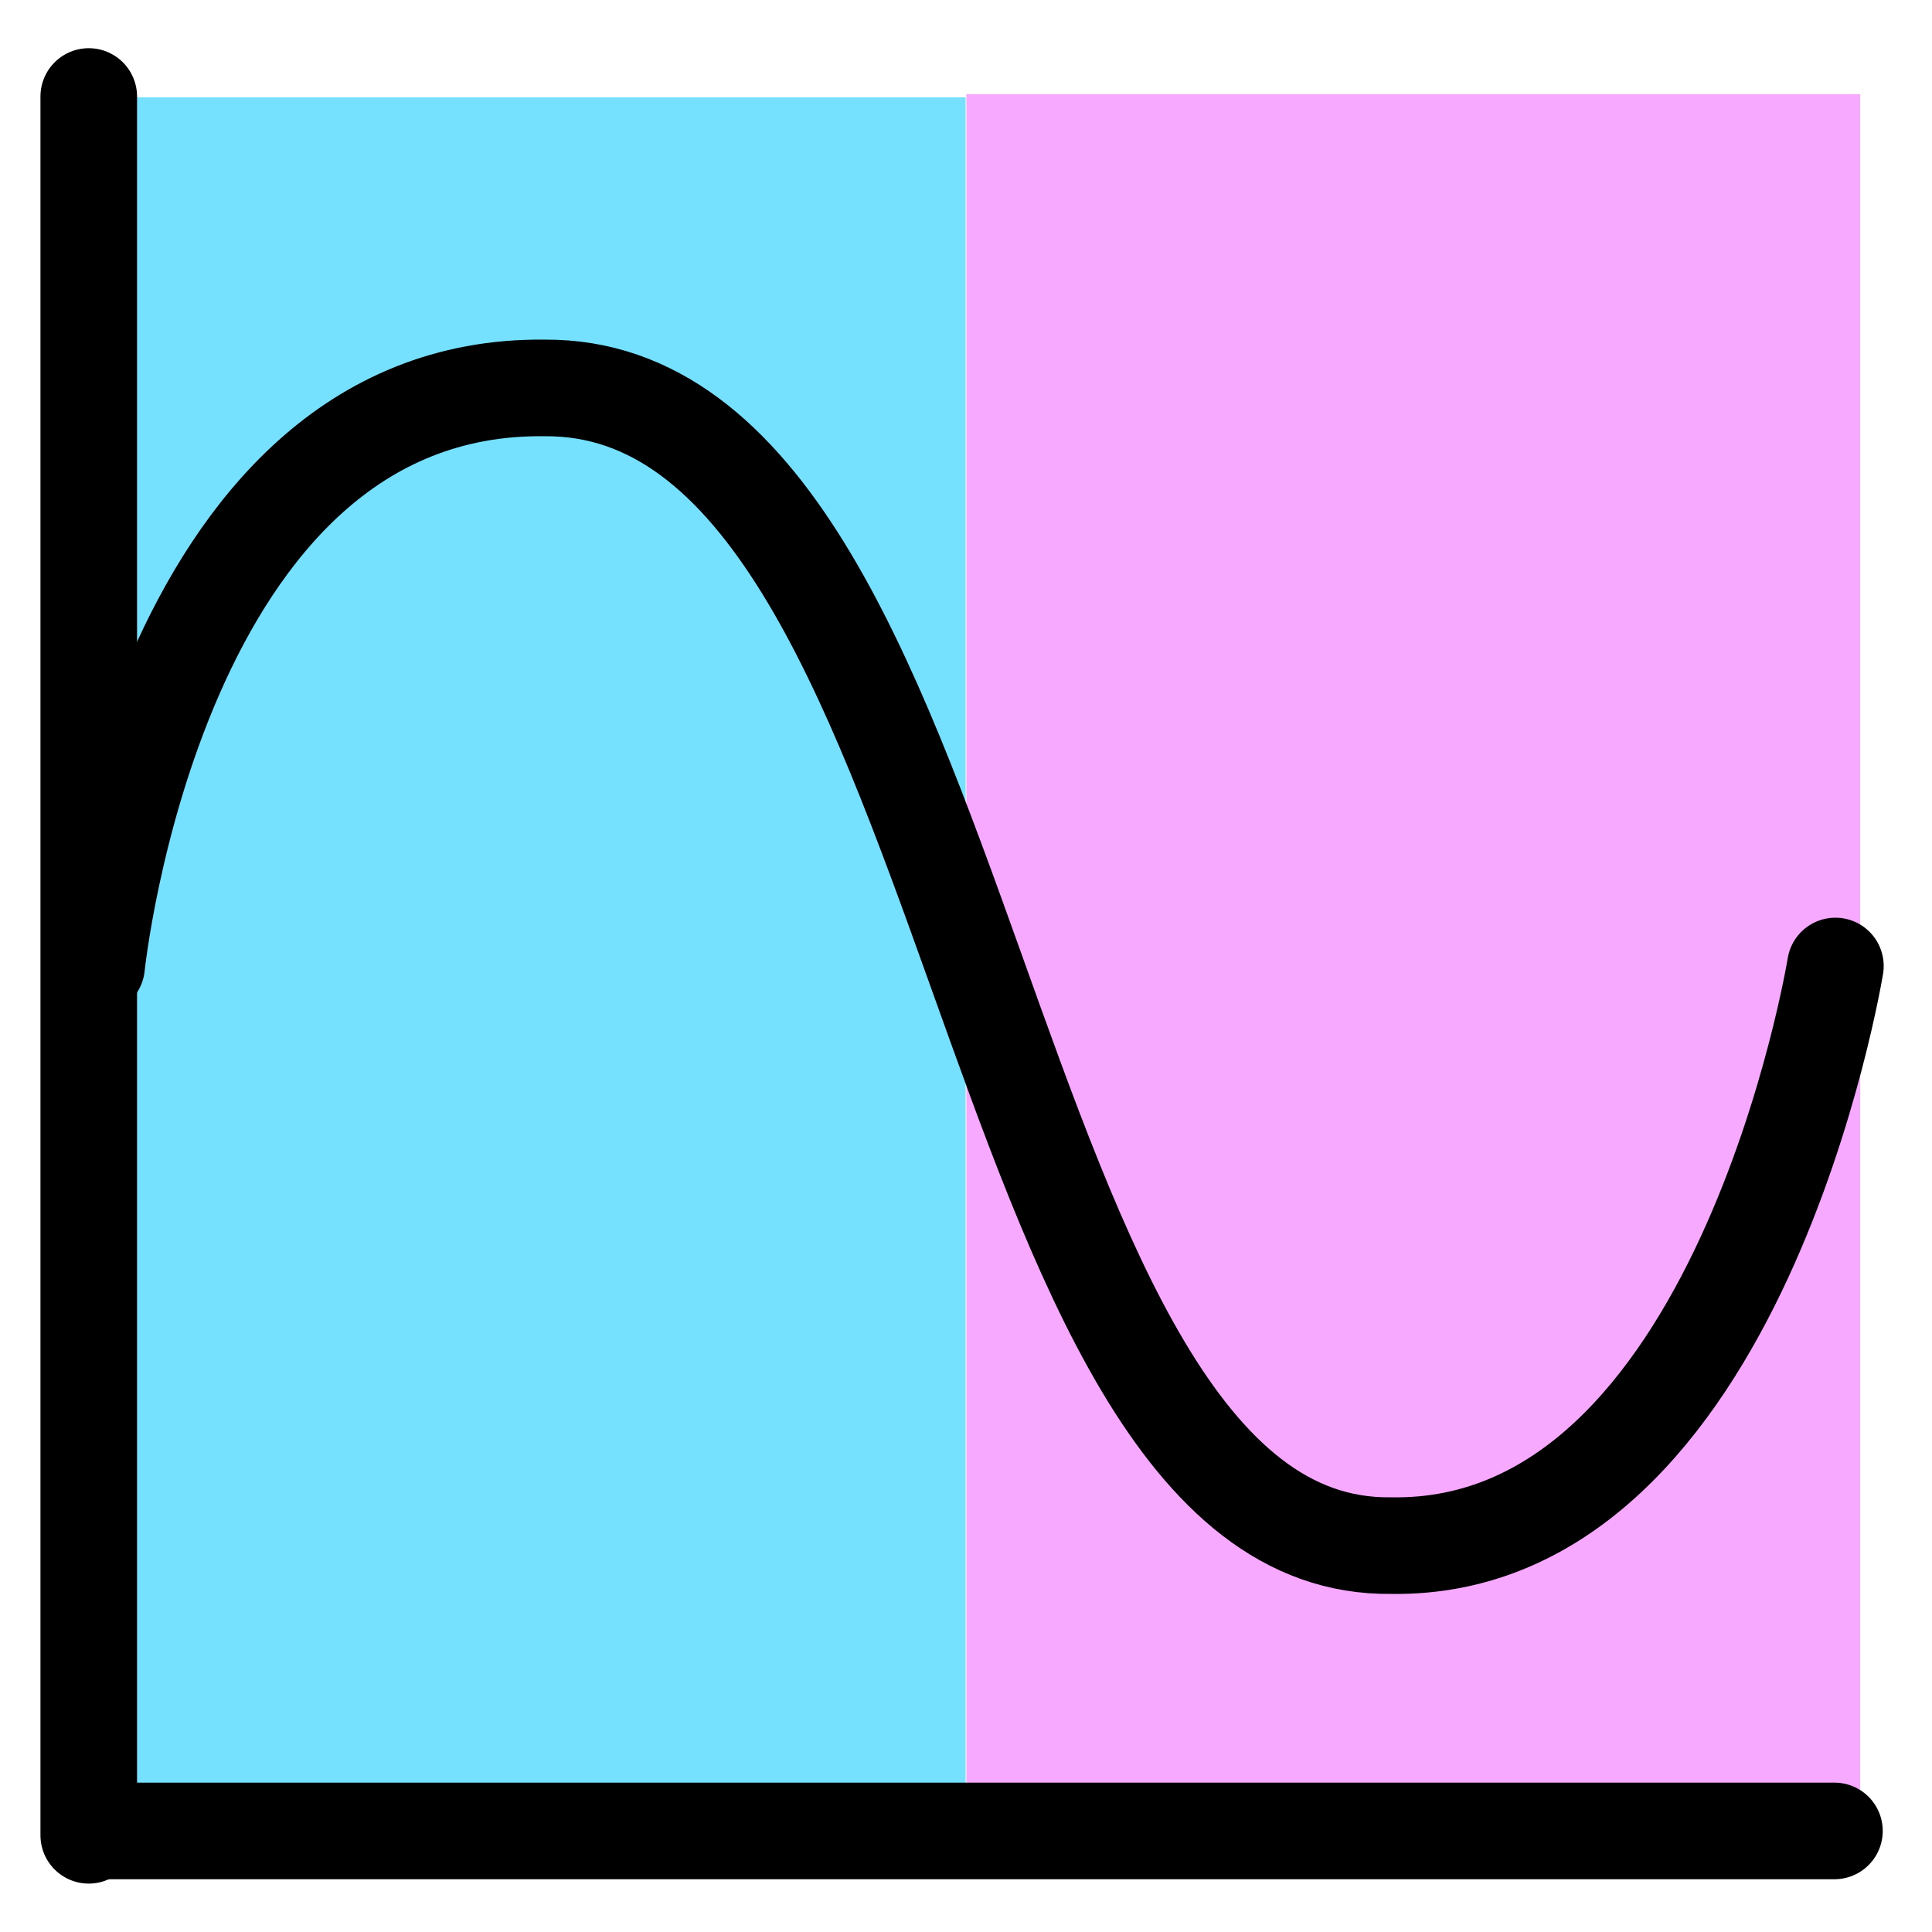
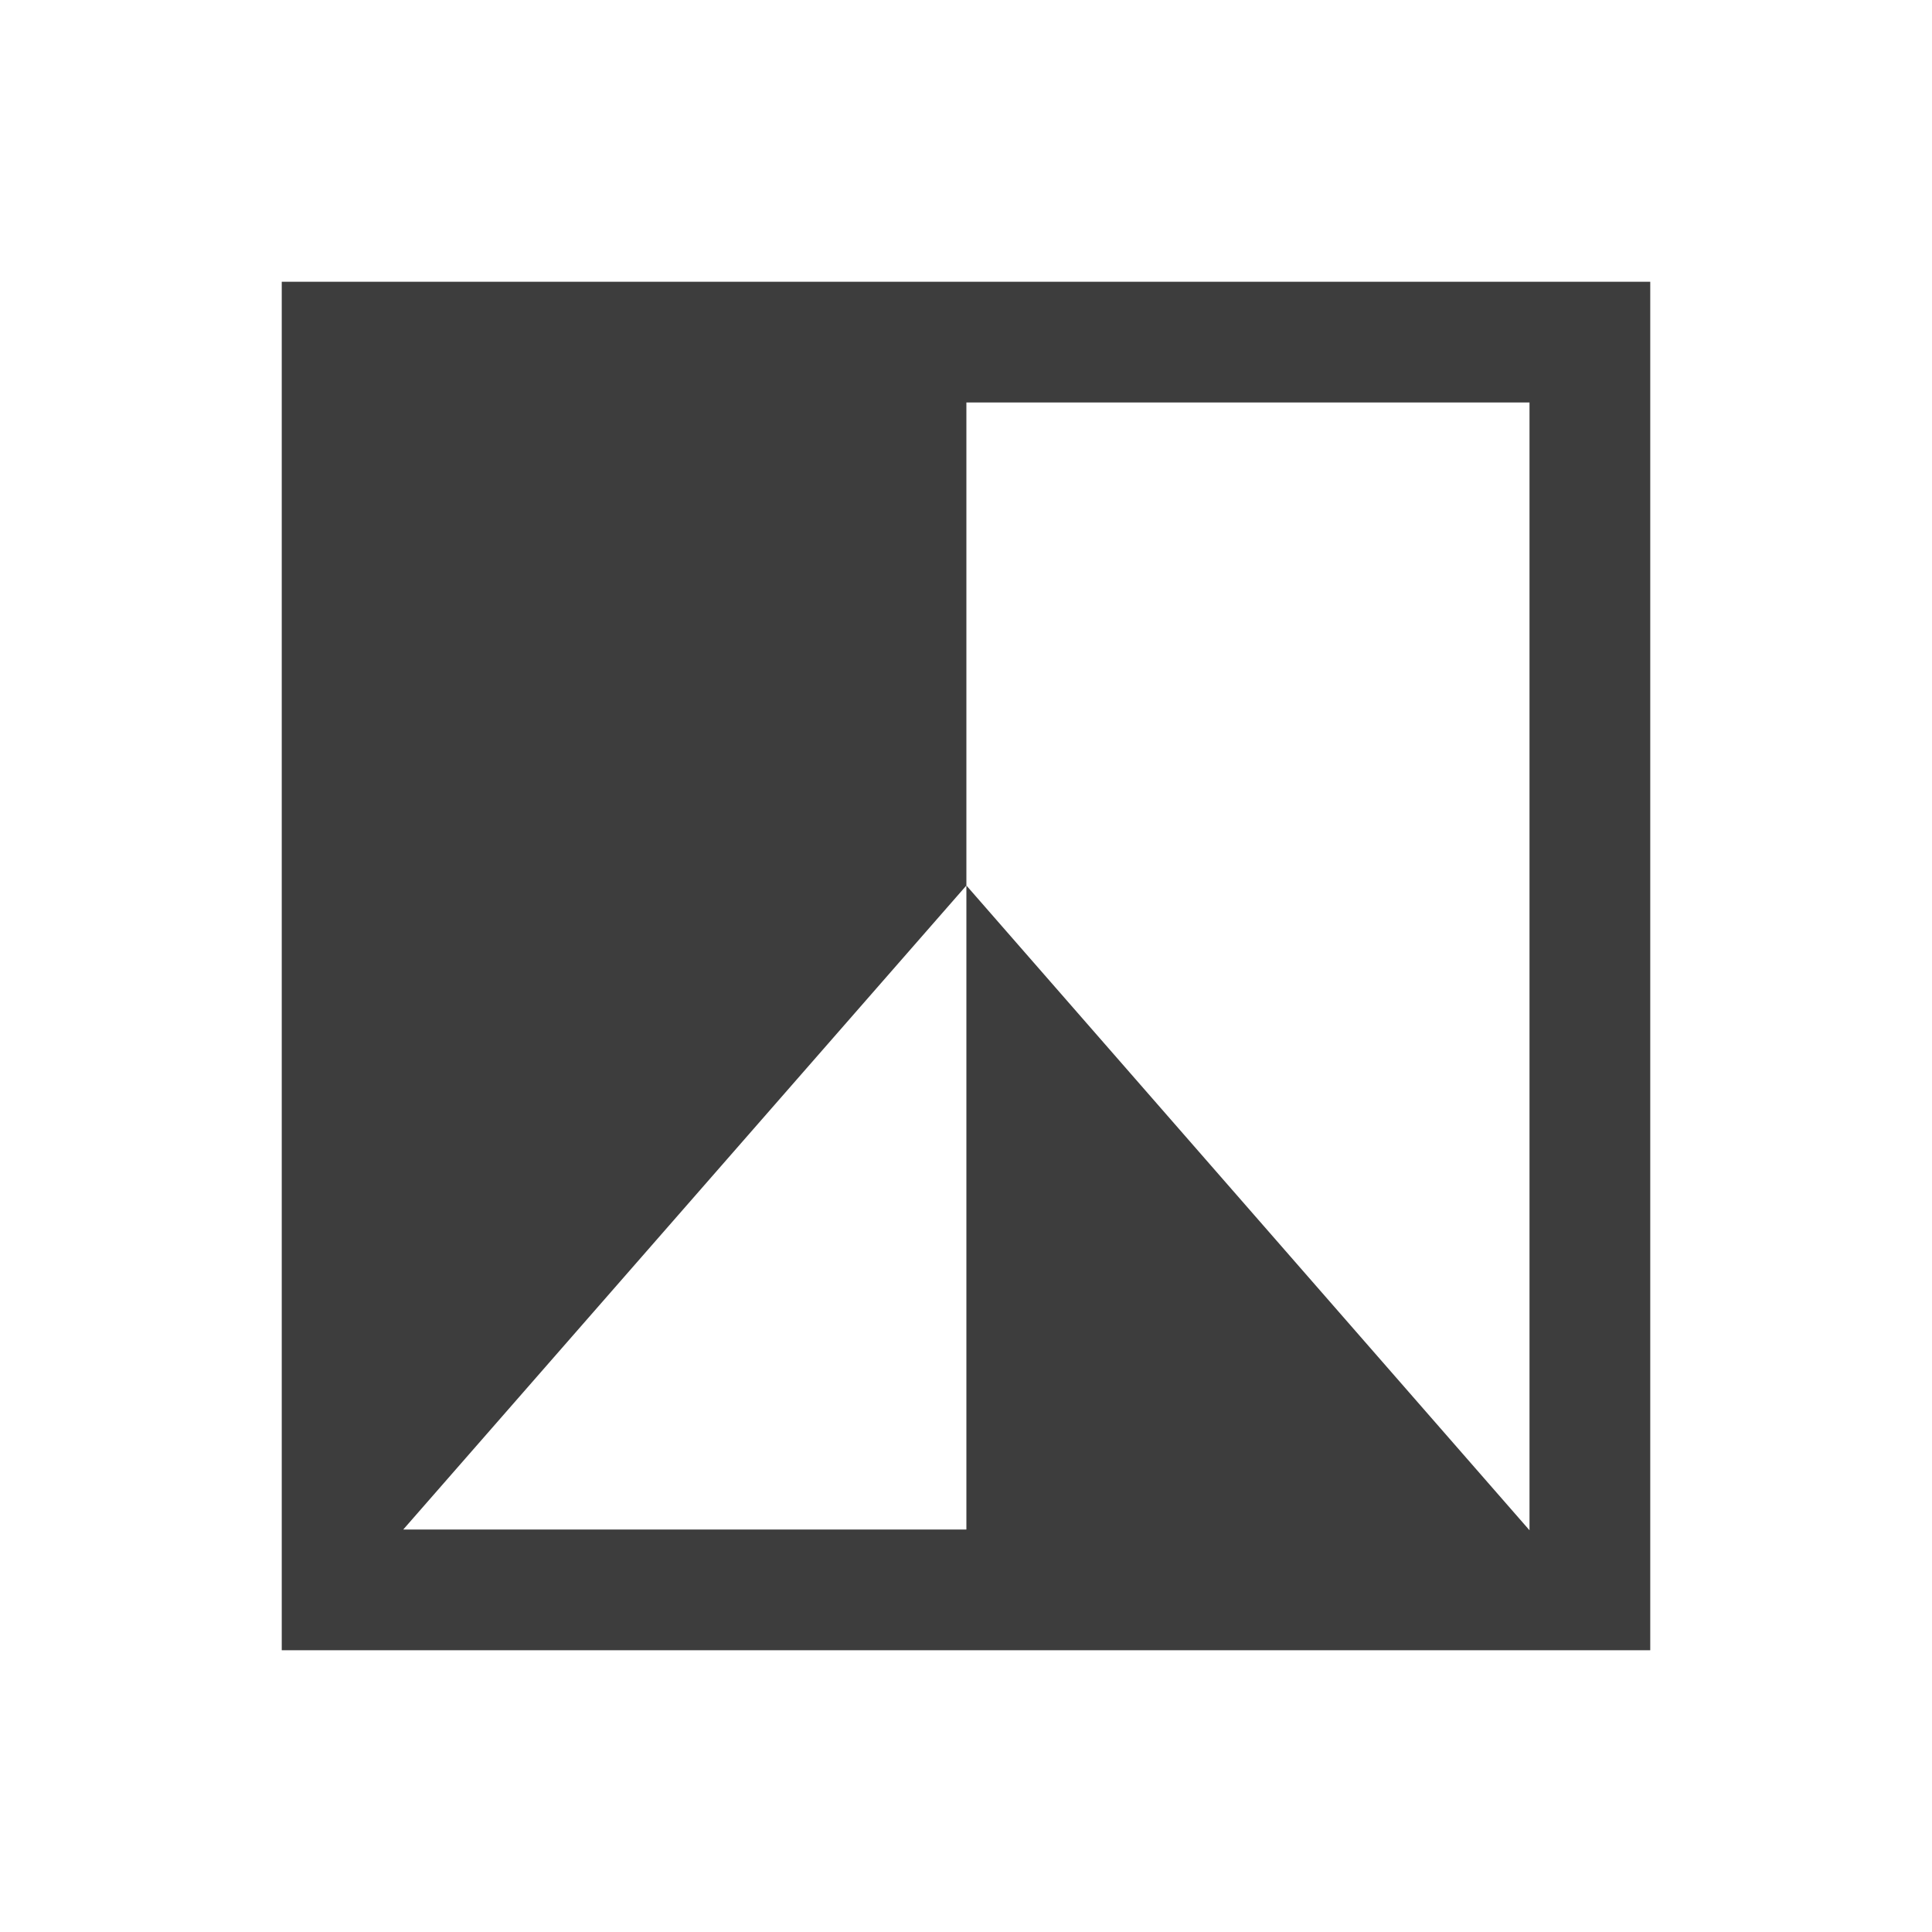
- <svg xmlns="http://www.w3.org/2000/svg" id="svg1" viewBox="0 0 100 100" _SVGFile__filename="oldscale/actions/checkedbox.svg" version="1.0" y="0" x="0" width="100" height="100">
-   <defs id="defs1242" />
-   <rect style="fill:#76e0ff;fill-opacity:1;stroke:none;stroke-width:0.04;stroke-linecap:round;stroke-linejoin:round;stroke-dasharray:none" id="rect250" width="46.334" height="89.944" x="3.646" y="5.036" />
-   <rect style="fill:#f7a8ff;fill-opacity:1;stroke:none;stroke-width:0.04;stroke-linecap:round;stroke-linejoin:round;stroke-dasharray:none" id="rect250-3" width="46.262" height="90.108" x="50.02" y="4.872" ry="0" />
-   <g id="g1100-3" transform="matrix(0.71342,0,0,0.71342,8.938055,43.43488)" style="stroke:#000000;stroke-width:7.008;stroke-miterlimit:0;stroke-dasharray:none;stroke-dashoffset:10.722;stroke-opacity:1">
-     <path id="path1815-6" style="fill:none;stroke:#000000;stroke-width:6.911;stroke-linecap:round;stroke-linejoin:round;stroke-miterlimit:0;stroke-dasharray:none;stroke-dashoffset:10.573;stroke-opacity:1" transform="matrix(1.0141,0,0,1.0141,0.36301,-0.46831)" d="M 118.529,71.416 H -5.87" />
-   </g>
-   <path id="path831" style="fill:none;stroke:#000000;stroke-width:5;stroke-linecap:round;stroke-linejoin:round;stroke-miterlimit:4;stroke-dasharray:none;stroke-opacity:1" d="m 5.001,50 c 0,0 3.084,-30.14 23.169,-29.921 C 50.963,19.888 50.23,80.294 72,80 90.066,80.3 95,50 95,50" />
-   <g id="g1100-7" transform="matrix(0,0.71342,-0.71342,0,55.92783,8.982299)" style="stroke:#000000;stroke-width:7.008;stroke-miterlimit:0;stroke-dasharray:none;stroke-dashoffset:10.722;stroke-opacity:1">
-     <path id="path1815-5" style="fill:none;stroke:#000000;stroke-width:6.911;stroke-linecap:round;stroke-linejoin:round;stroke-miterlimit:0;stroke-dasharray:none;stroke-dashoffset:10.573;stroke-opacity:1" transform="matrix(1.0141,0,0,1.0141,0.36301,-0.46831)" d="M 118.529,71.416 H -5.87" />
-   </g>
+ <svg xmlns="http://www.w3.org/2000/svg" height="24" viewBox="0 -960 960 960" width="24">
+   <path fill="#3D3D3D" d="M820-140H140v-680h680v680Zm-619.62-60h279.81v-320L760-199.62V-760H480.19v240L200.38-200Z" />
</svg>
